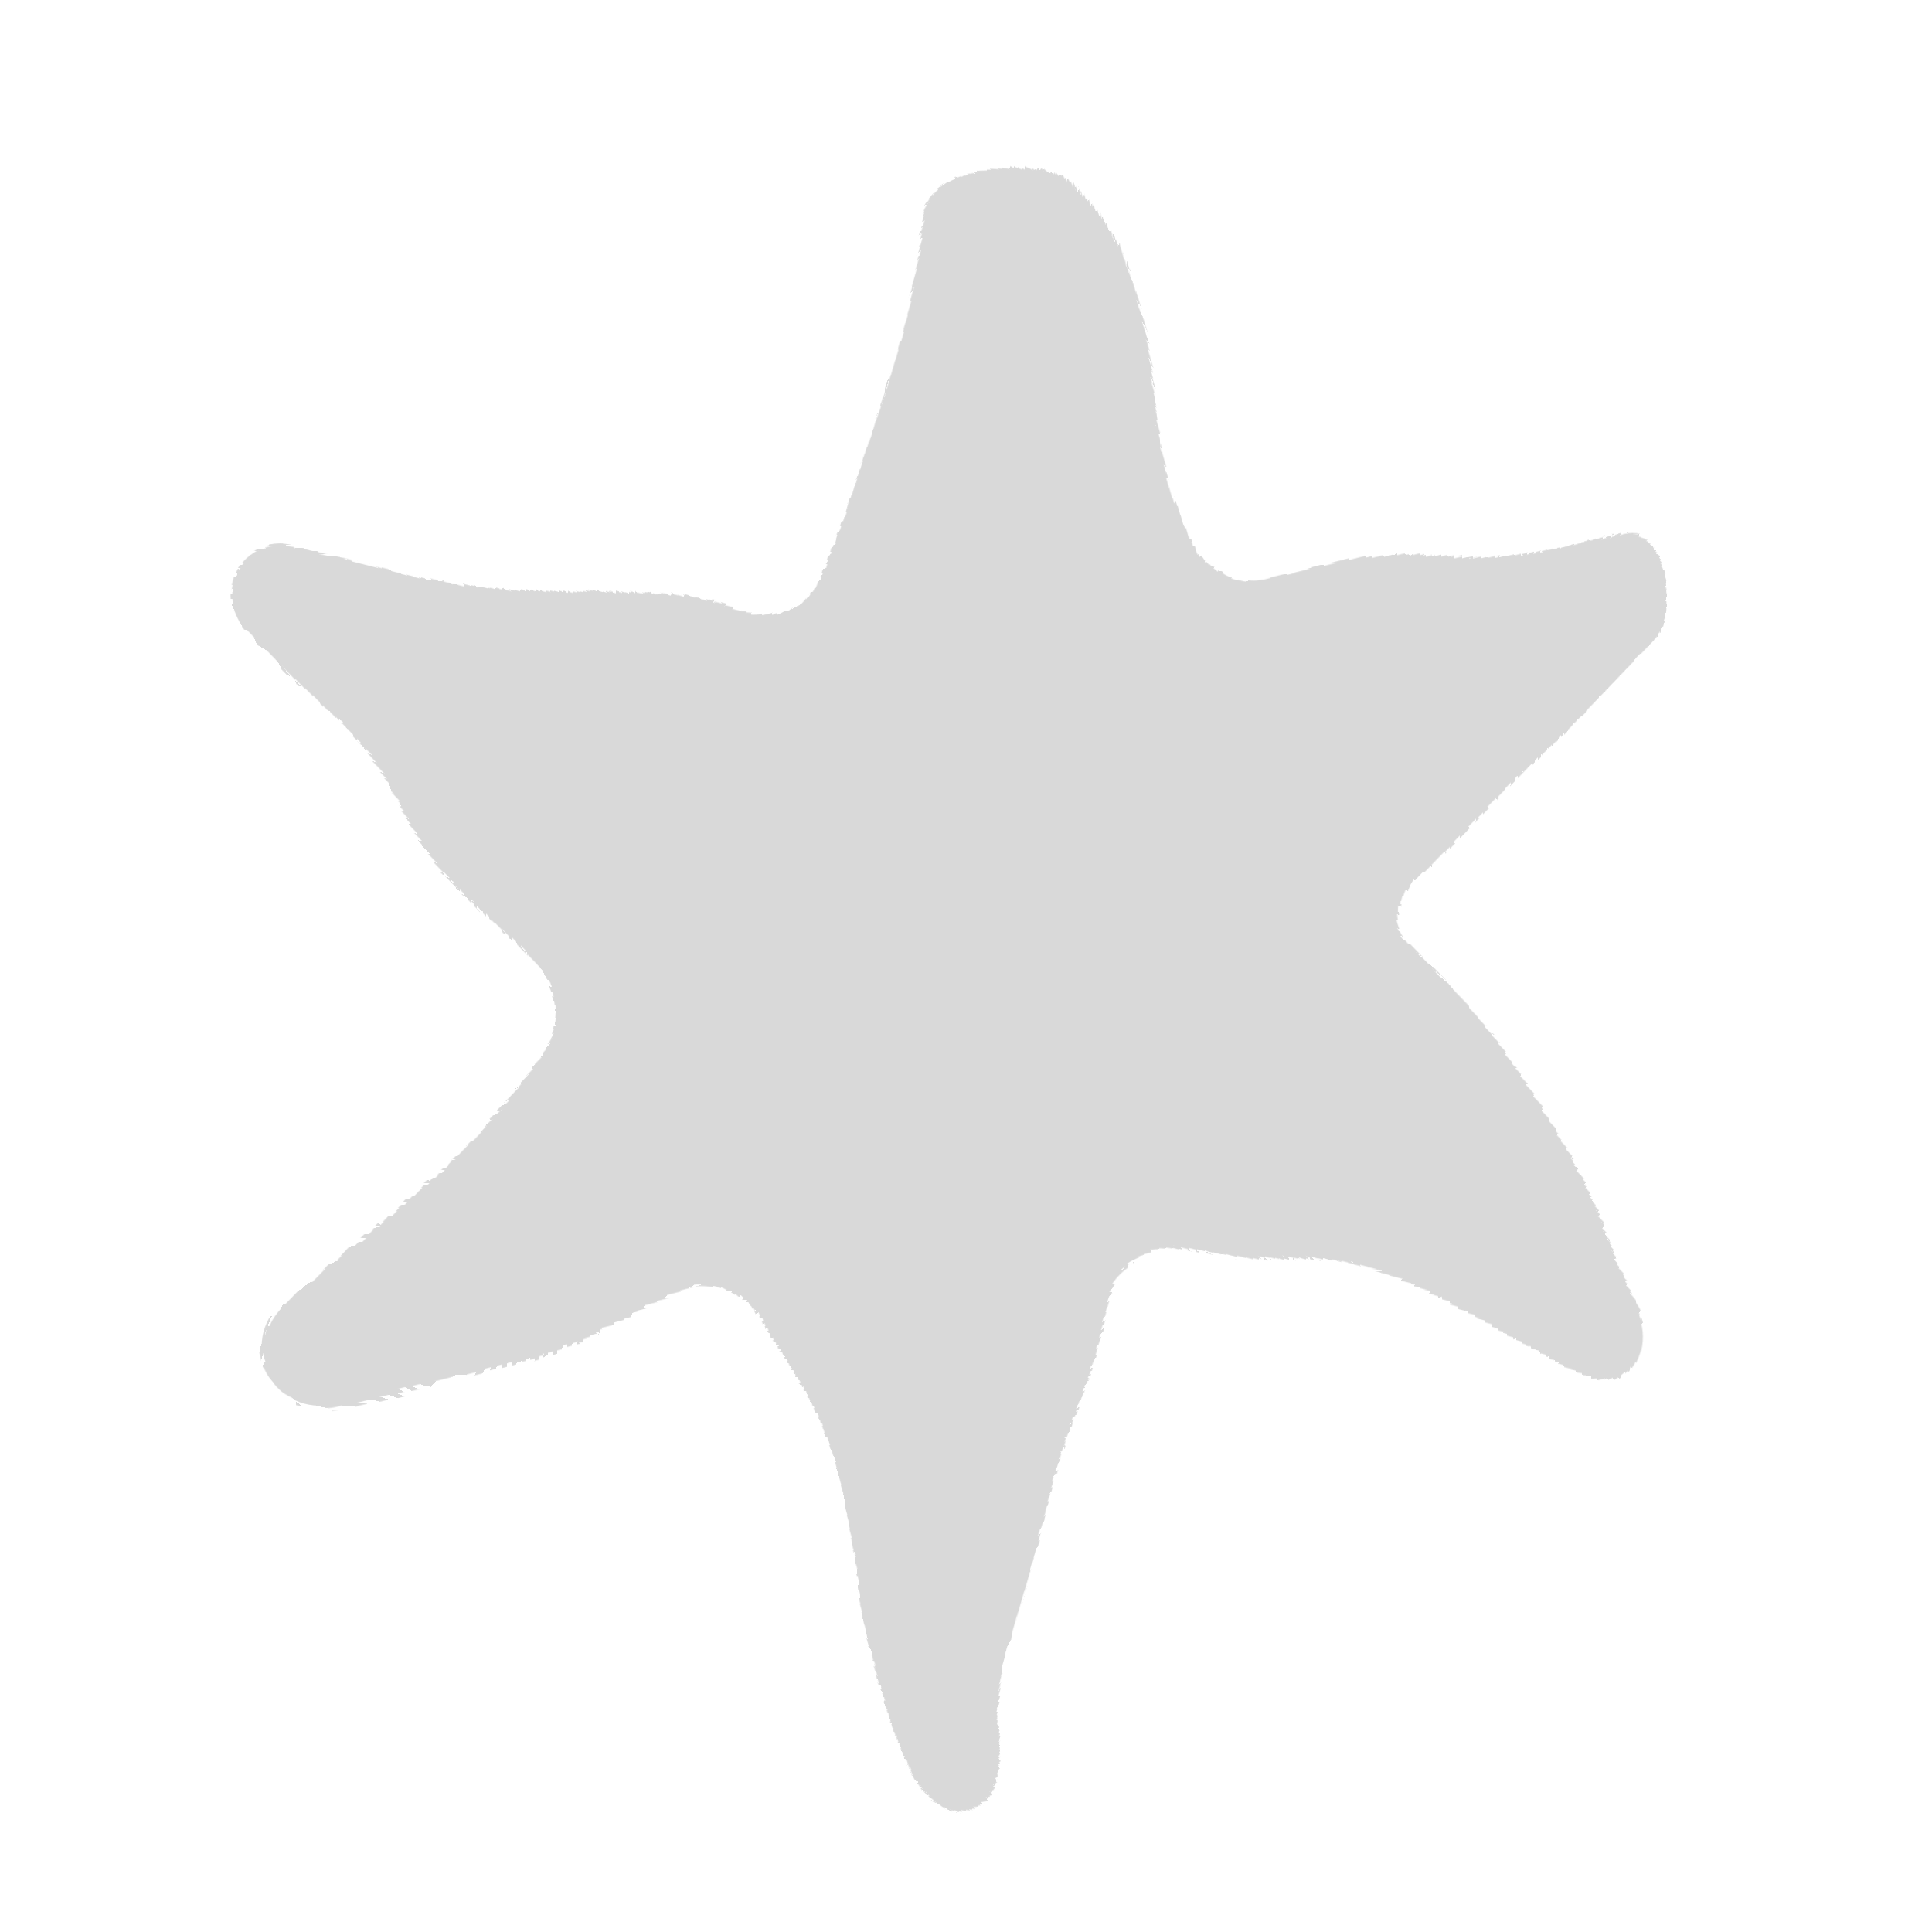
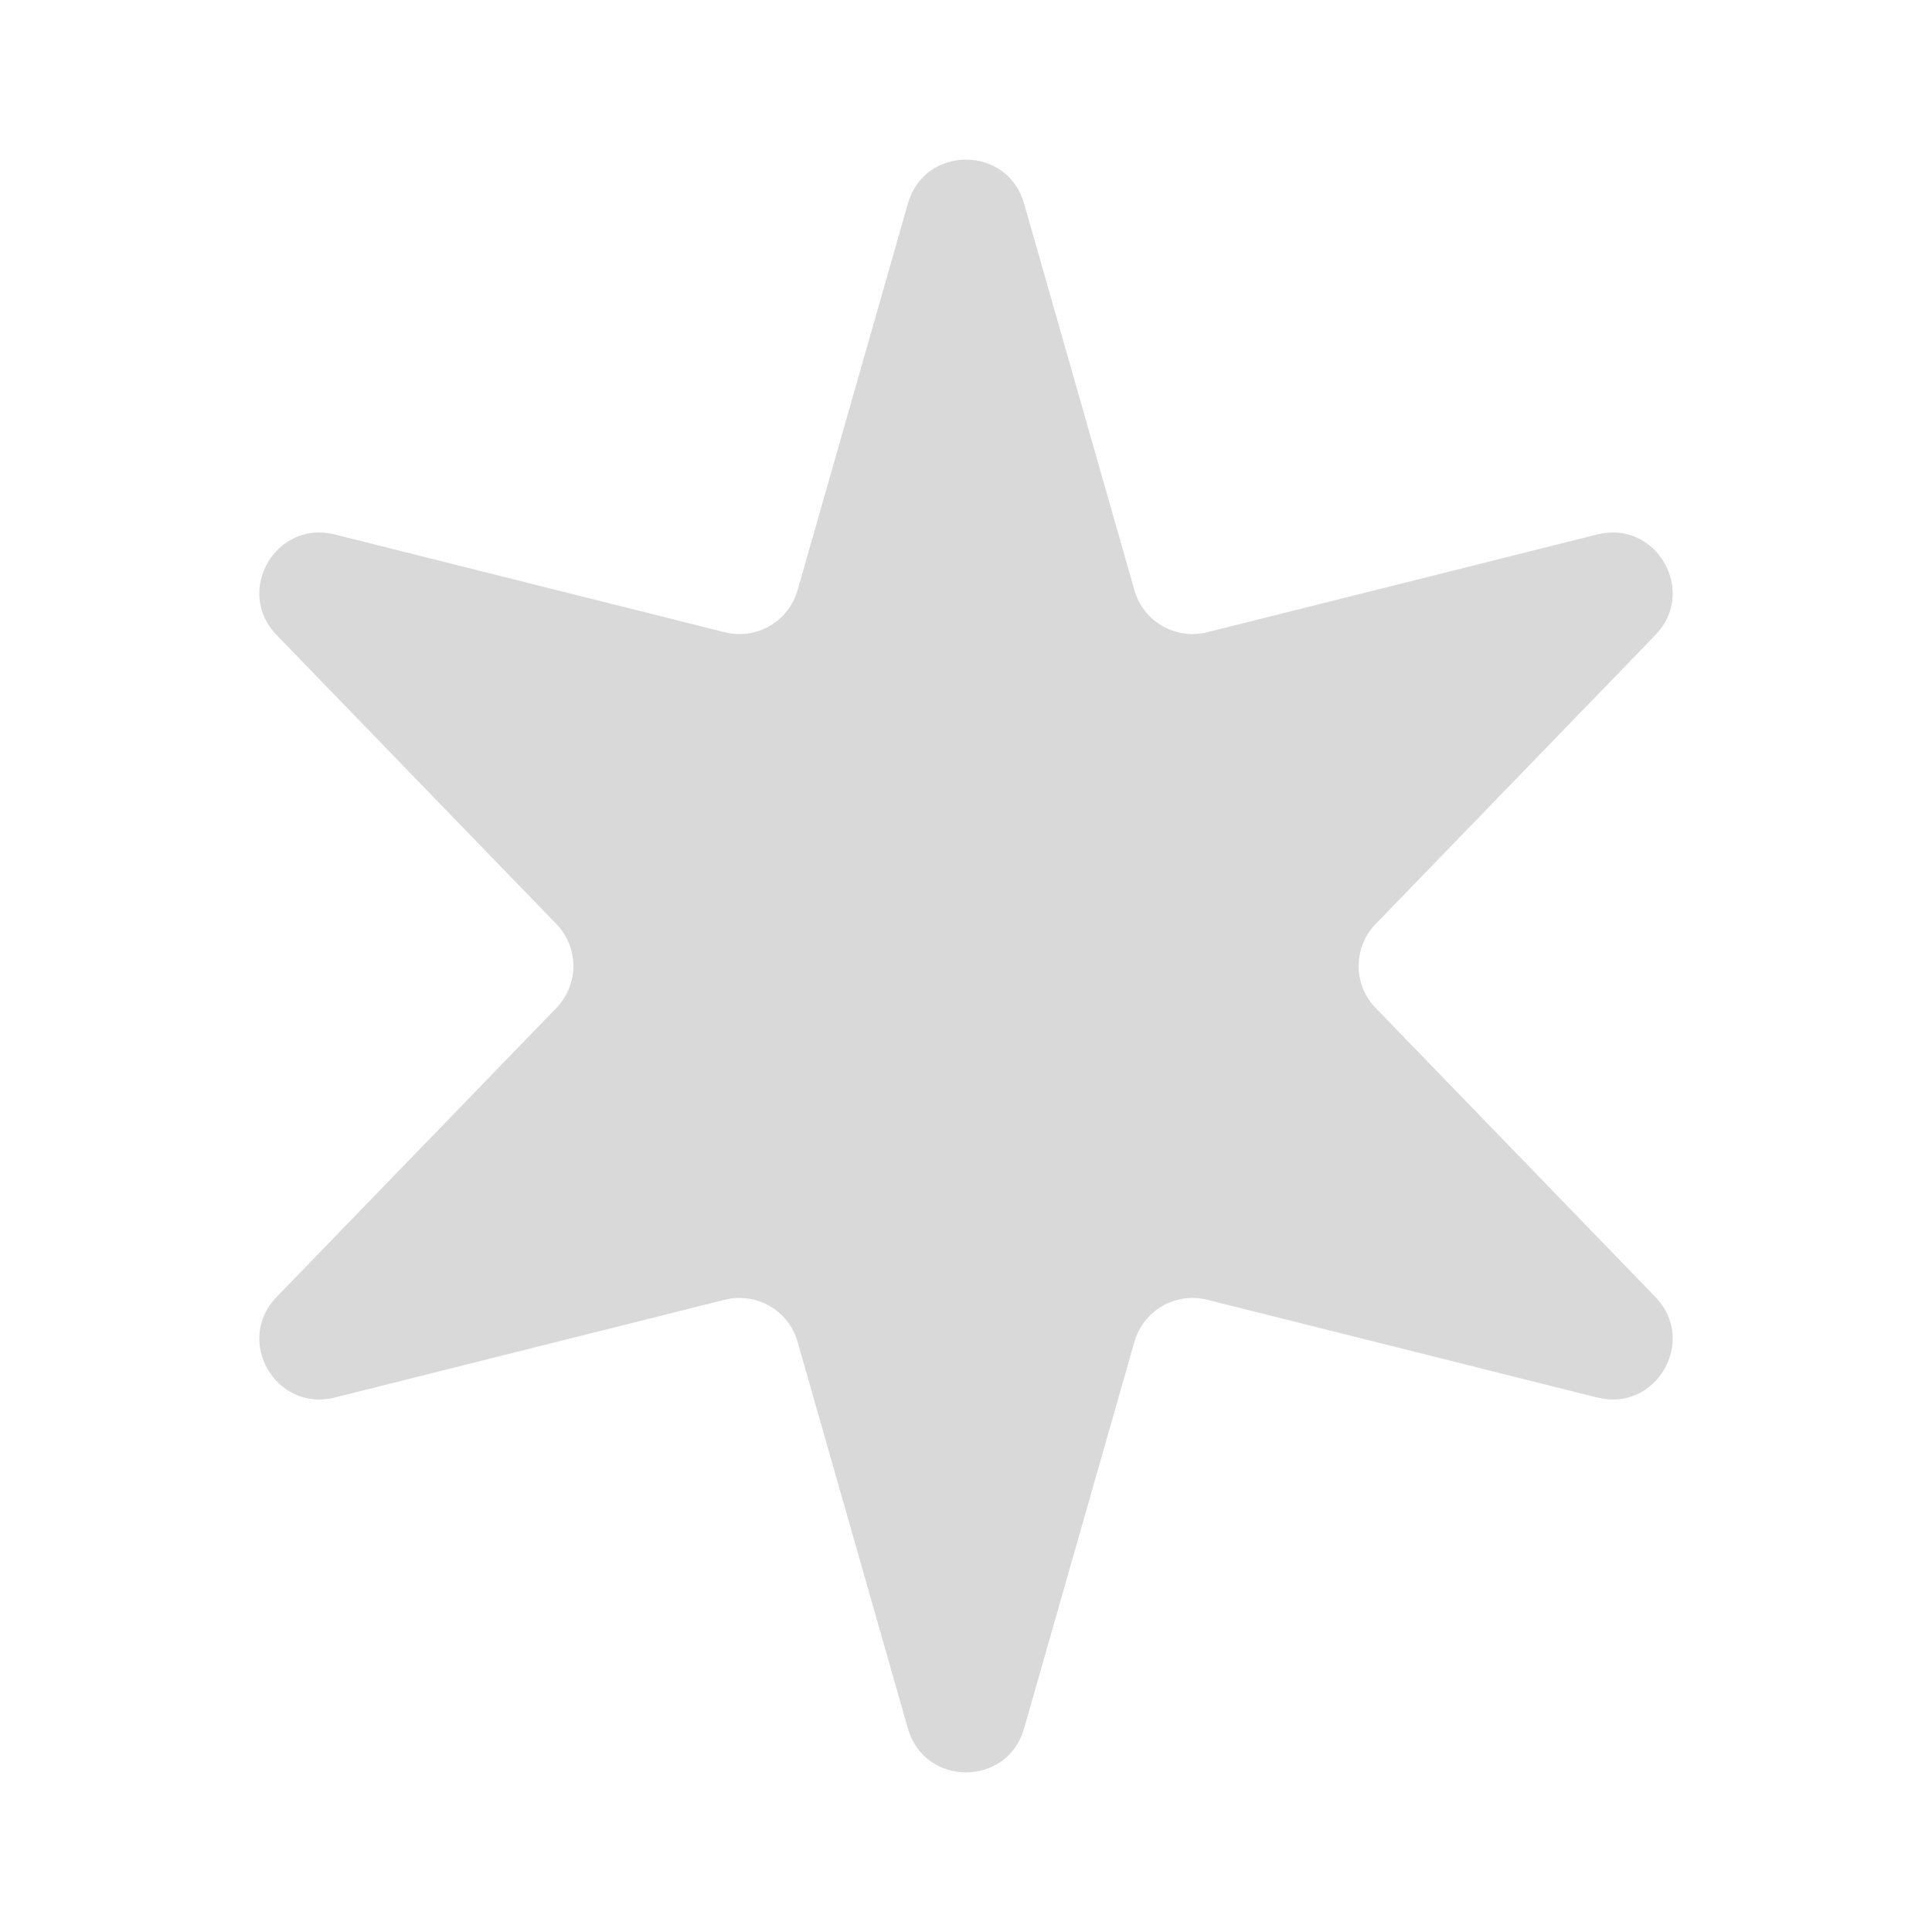
<svg xmlns="http://www.w3.org/2000/svg" width="64" height="64" viewBox="0 0 64 64" fill="none">
-   <g filter="url(#filter0_g_975_2143)">
+   <g>
    <path d="M30.077 6.739C30.629 4.804 33.371 4.804 33.923 6.739L37.58 19.553C37.876 20.591 38.943 21.206 39.99 20.944L52.915 17.704C54.867 17.215 56.238 19.589 54.838 21.035L45.57 30.609C44.819 31.384 44.819 32.616 45.57 33.391L54.838 42.965C56.238 44.411 54.867 46.785 52.915 46.296L39.99 43.056C38.943 42.794 37.876 43.409 37.58 44.447L33.923 57.261C33.371 59.196 30.629 59.196 30.077 57.261L26.42 44.447C26.124 43.409 25.057 42.794 24.01 43.056L11.085 46.296C9.133 46.785 7.762 44.411 9.162 42.965L18.43 33.391C19.181 32.616 19.181 31.384 18.43 30.609L9.162 21.035C7.762 19.589 9.133 17.215 11.085 17.704L24.01 20.944C25.057 21.206 26.124 20.591 26.42 19.553L30.077 6.739Z" fill="#D9D9D9" />
  </g>
-   <defs>
-     <filter id="filter0_g_975_2143" x="4.59" y="1.288" width="54.821" height="61.424" filterUnits="userSpaceOnUse" color-interpolation-filters="sRGB">
-       <feFlood flood-opacity="0" result="BackgroundImageFix" />
-       <feBlend mode="normal" in="SourceGraphic" in2="BackgroundImageFix" result="shape" />
-       <feTurbulence type="fractalNoise" baseFrequency="0.037 0.037" numOctaves="3" seed="7437" />
-       <feDisplacementMap in="shape" scale="8" xChannelSelector="R" yChannelSelector="G" result="displacedImage" width="100%" height="100%" />
-       <feMerge result="effect1_texture_975_2143">
-         <feMergeNode in="displacedImage" />
-       </feMerge>
-     </filter>
-   </defs>
</svg>
